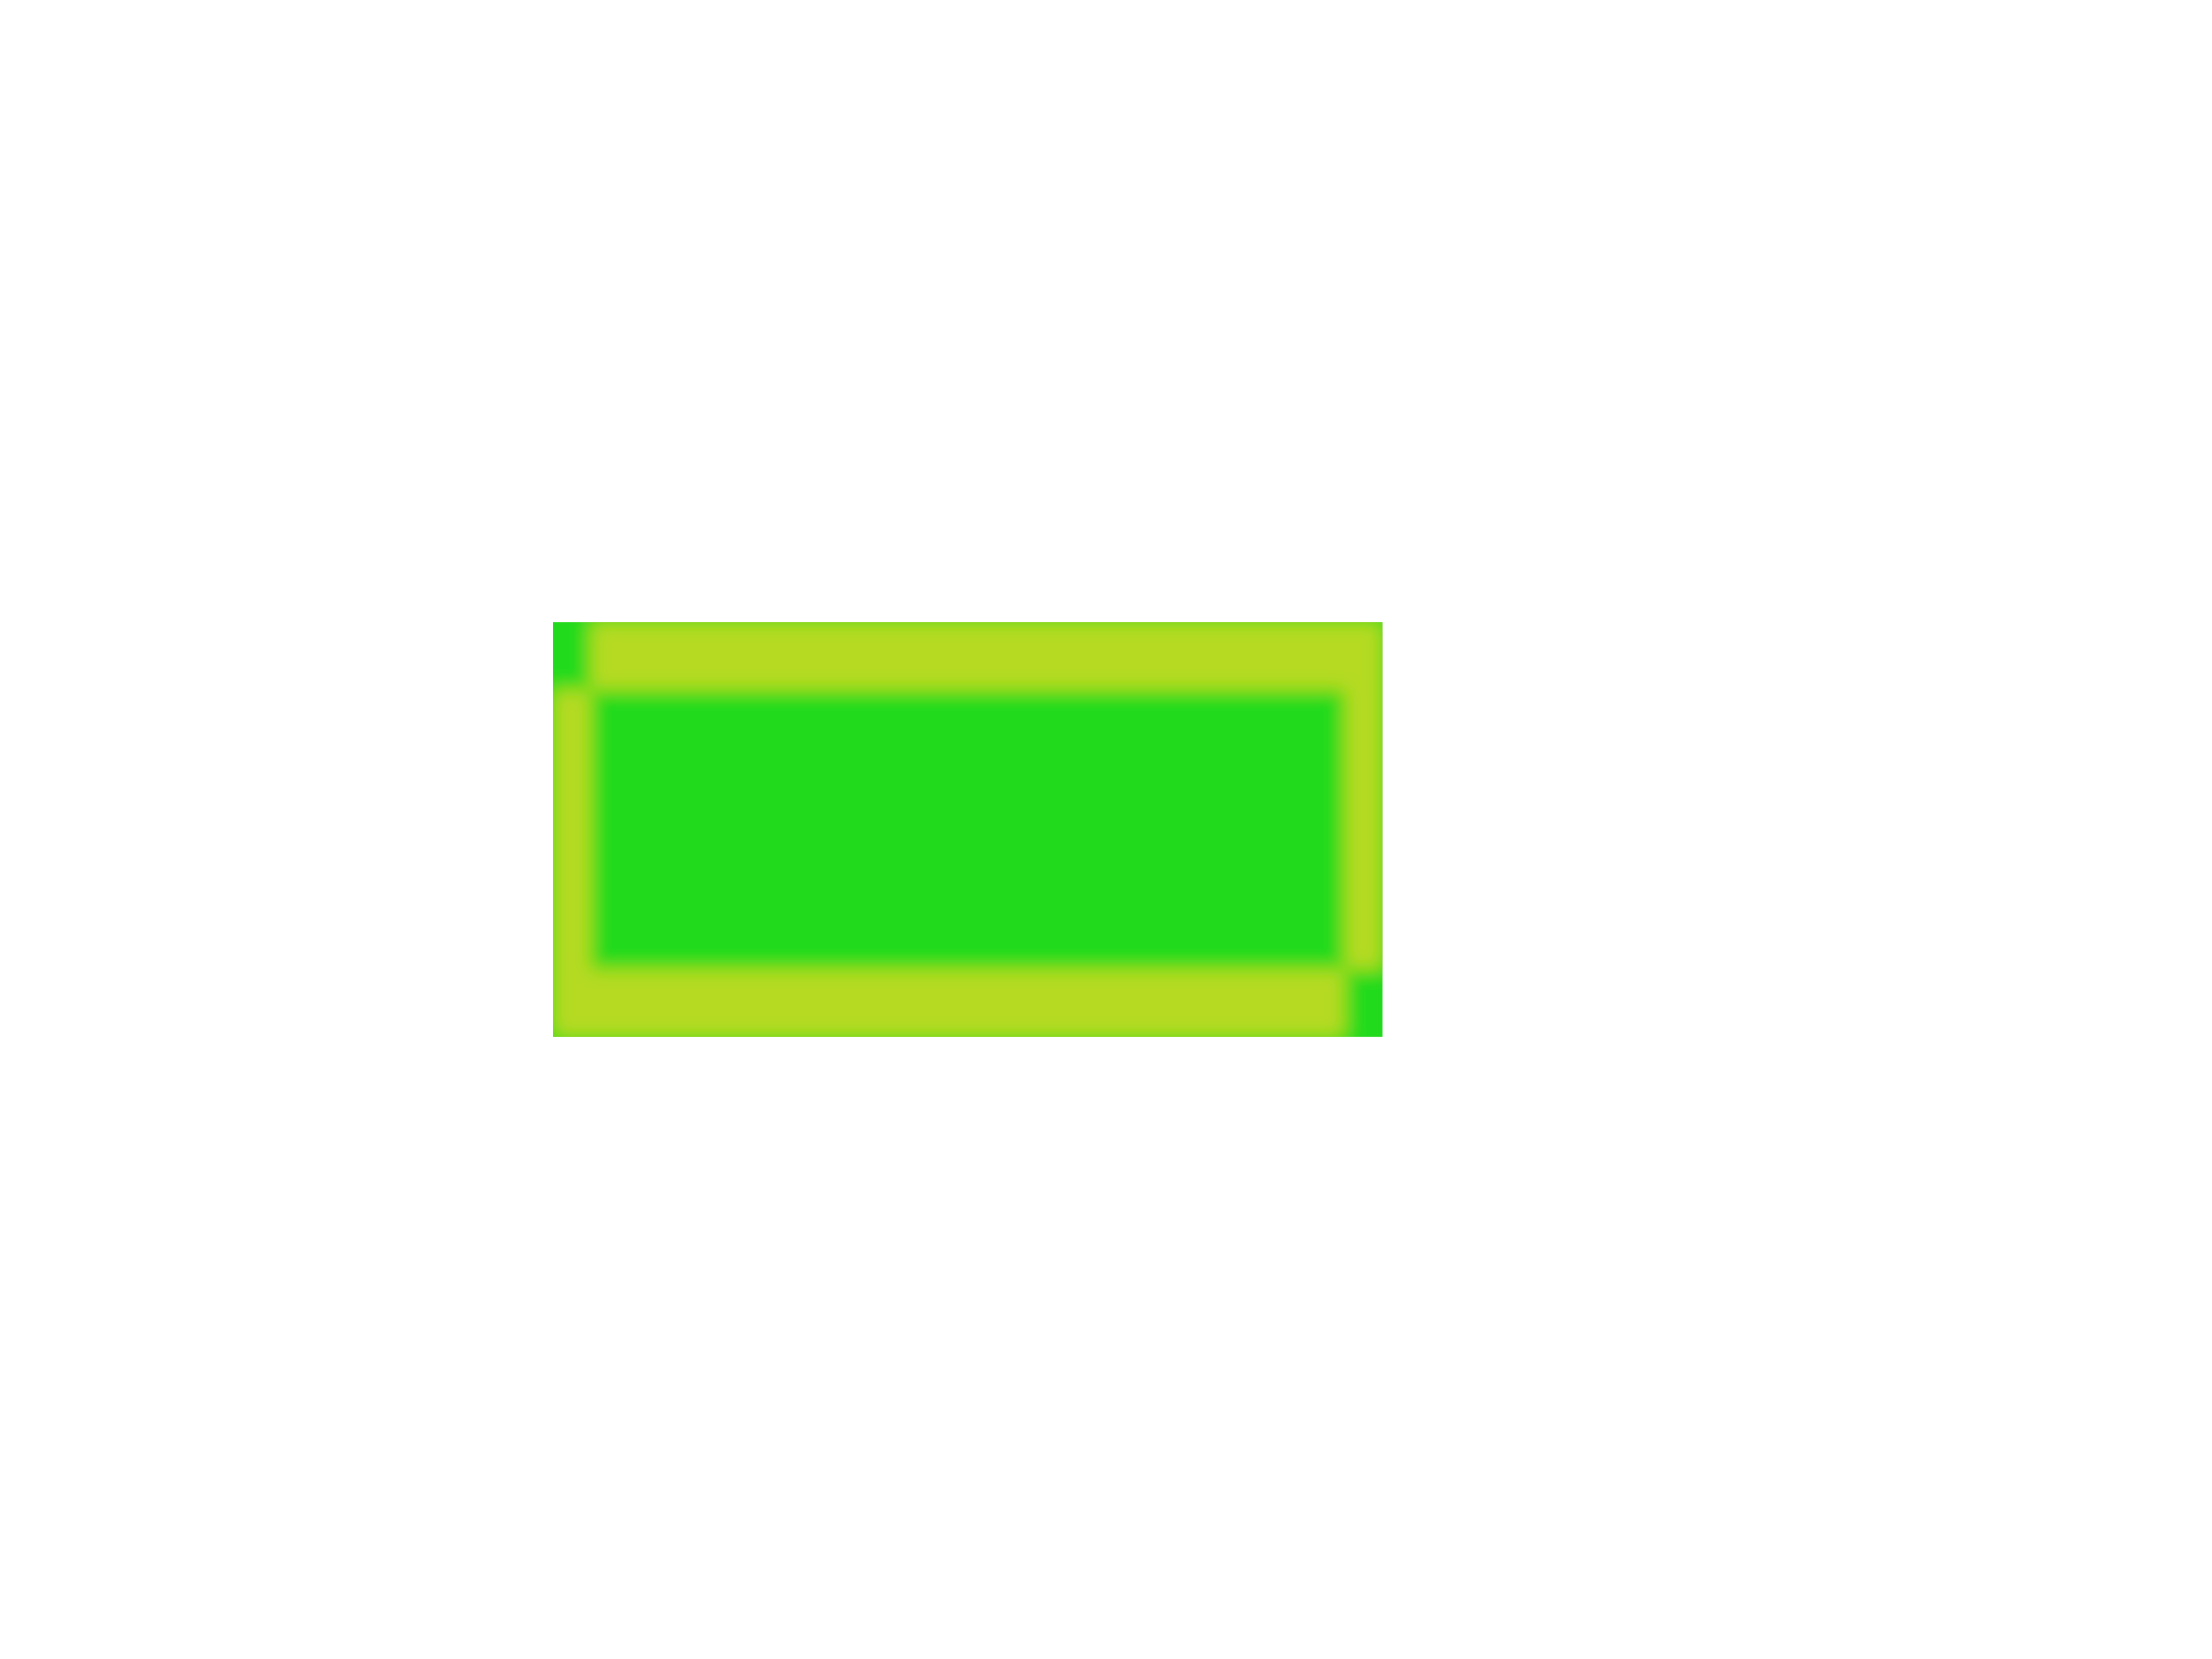
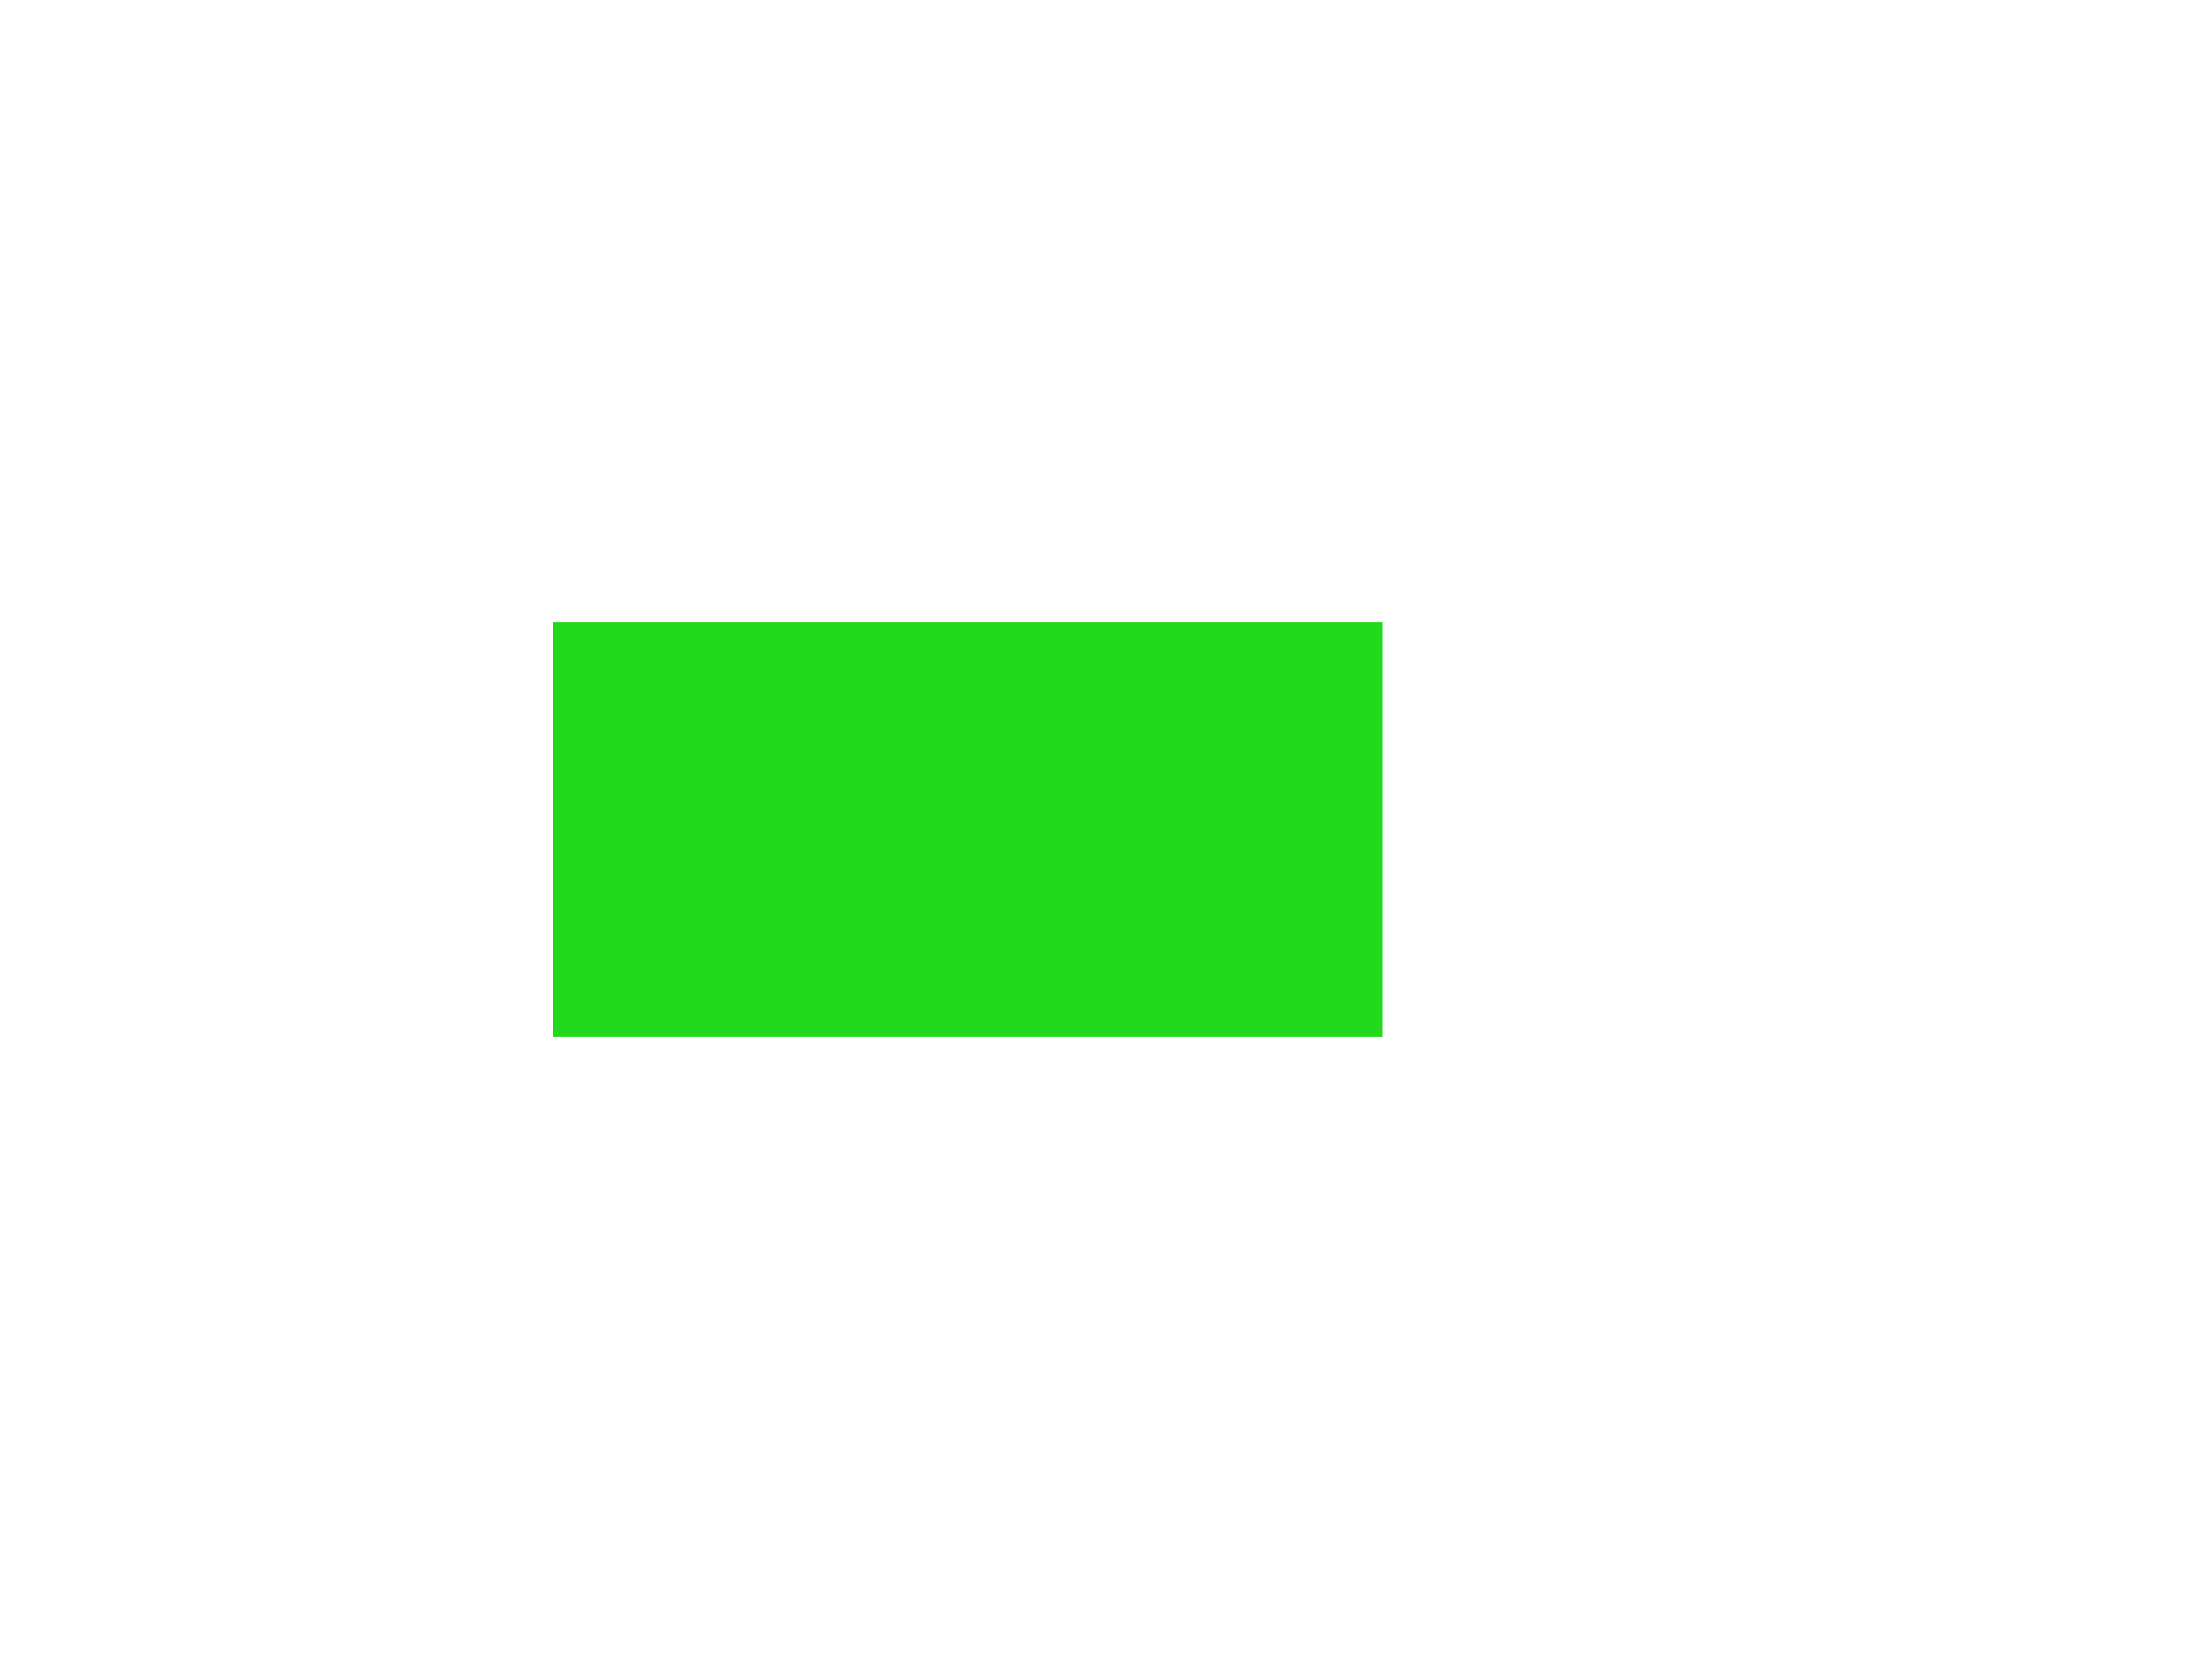
<svg xmlns="http://www.w3.org/2000/svg" preserveAspectRatio="none" width="800" height="600" viewBox="0 0 800 600">
  <defs>
    <style>
      .cls-1 {
        fill: #24da1e;
-         filter: url(#satin-1);
+         filter: url(#filter-1);
      }
    </style>
-     <filter id="satin-1" filterUnits="userSpaceOnUse">
-       <feFlood flood-color="#d42020" />
-       <feComposite operator="in" in2="SourceAlpha" result="snSilhouette" />
-       <feOffset dx="-13.641" dy="24.453" in="snSilhouette" result="snShifted1" />
-       <feOffset dx="13.641" dy="-24.453" in="snSilhouette" result="snShifted2" />
-       <feComposite operator="xor" in="snShifted1" in2="snShifted2" />
-       <feComposite operator="in" in2="SourceAlpha" />
-       <feGaussianBlur stdDeviation="3.162" />
-       <feComponentTransfer>
+     <filter filterUnits="userSpaceOnUse" id="filter-1">
+       <feFlood result="flood-1" flood-color="#d42020" />
+       <feComposite result="composite-1" in2="SourceAlpha" />
+       <feOffset result="offset-1" dx="-13.641" dy="24.453" />
+       <feOffset result="offset-2" dx="13.641" dy="-24.453" />
+       <feComposite result="composite-2" operator="xor" in="offset-1" />
+       <feComposite result="composite-3" operator="in" in2="SourceAlpha" />
+       <feGaussianBlur result="blur-1" stdDeviation="3.162" />
+       <feComponentTransfer result="comp-1">
        <feFuncA type="linear" slope="0.7" />
      </feComponentTransfer>
-       <feComposite operator="in" in2="SourceAlpha" />
-       <feBlend mode="lighten" in2="SourceGraphic" result="chromeFX" />
+       <feComposite result="composite-4" operator="in" in2="SourceAlpha" />
+       <feBlend result="blend-1" mode="lighten" in2="SourceGraphic" />
    </filter>
  </defs>
  <rect x="200" y="225" width="300" height="150" class="cls-1" />
</svg>
